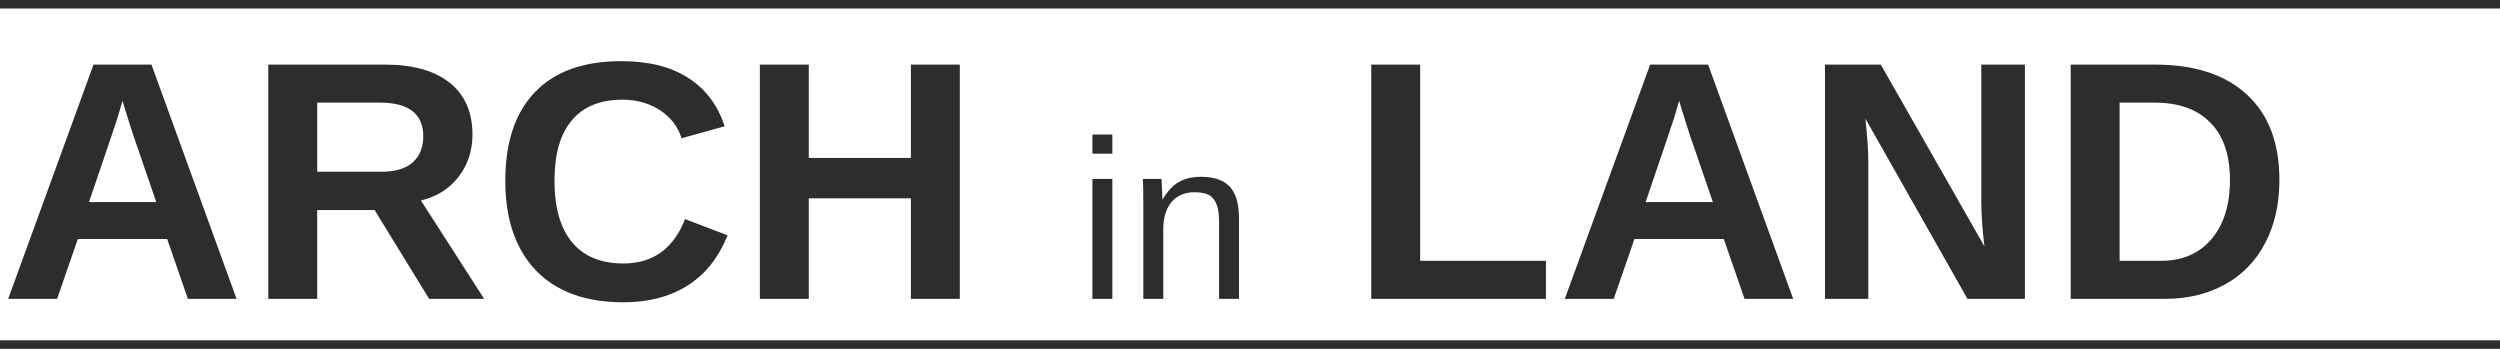
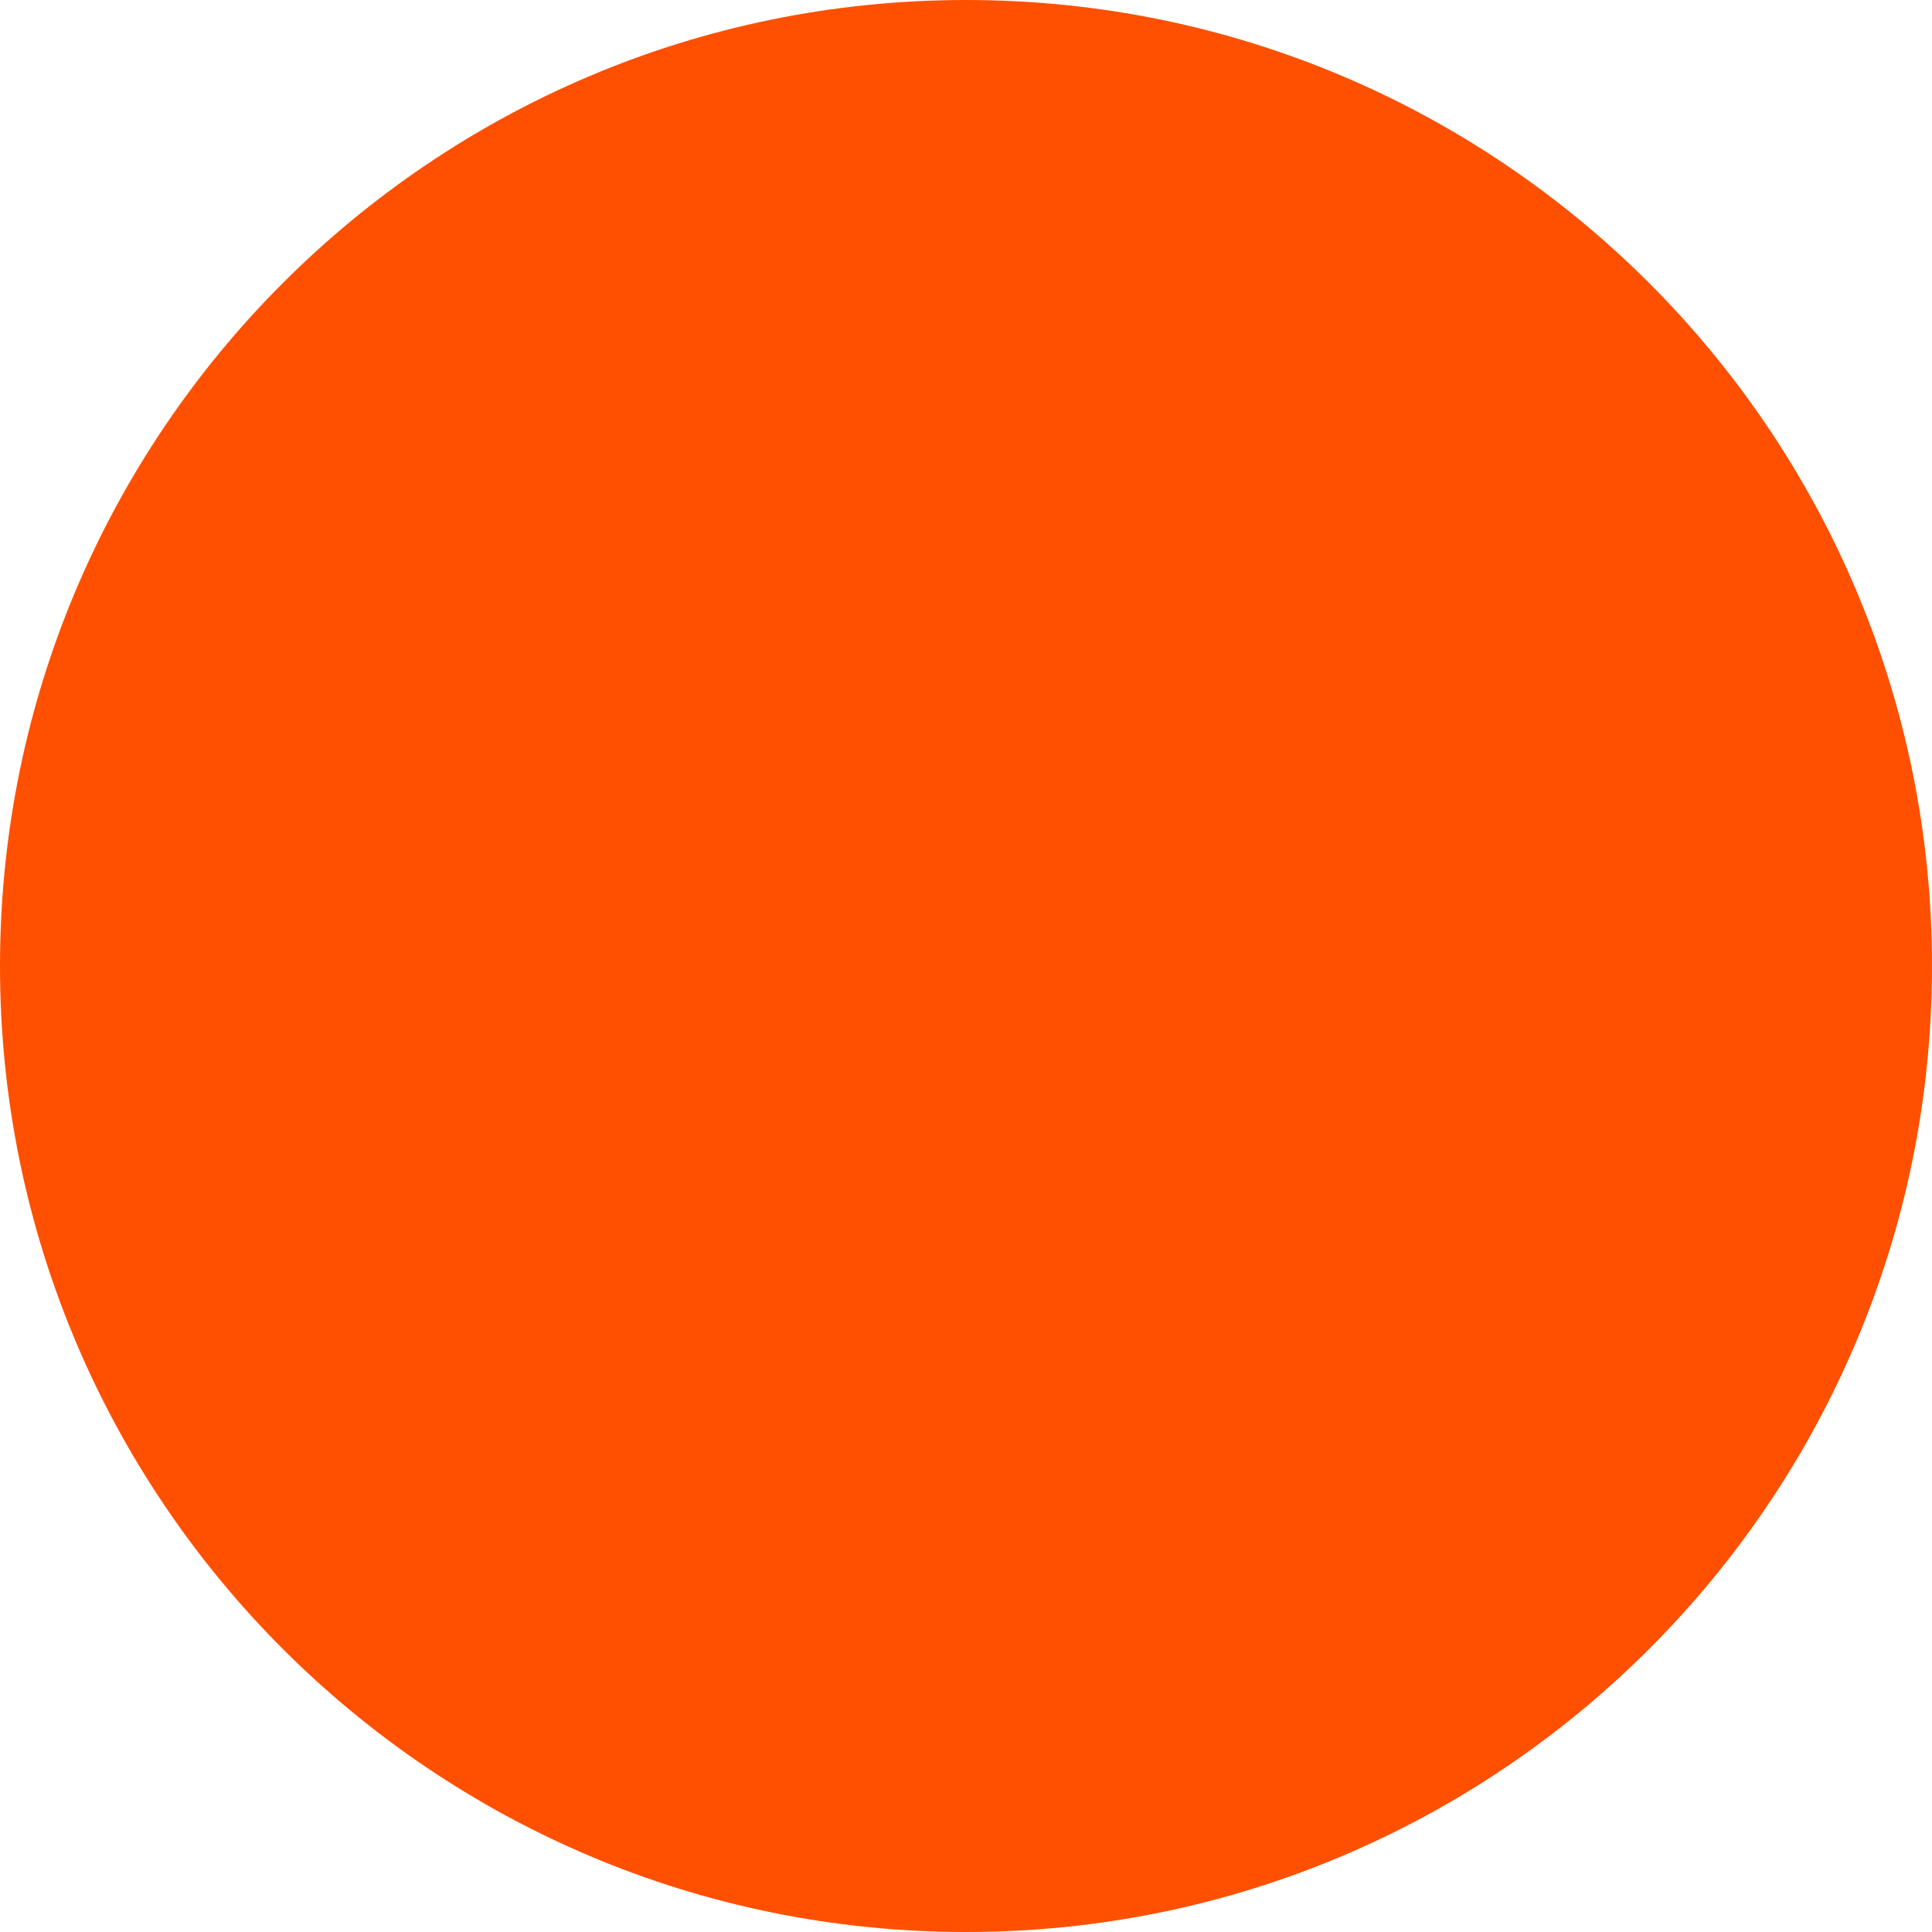
- <svg xmlns="http://www.w3.org/2000/svg" viewBox="0 0 146.921 20.5" role="img" aria-label="Architecture in Land Development logo" version="1.1" id="svg8" width="146.921" height="20.5">
+ <svg xmlns="http://www.w3.org/2000/svg" viewBox="0 0 20 20" role="img" aria-label="Architecture in Land Development logo" version="1.1" id="svg8" width="20" height="20">
  <defs id="defs12" />
-   <text xml:space="preserve" style="font-style:normal;font-weight:normal;font-size:40px;line-height:1.25;font-family:sans-serif;fill:#2d2d2d;fill-opacity:1;stroke:none" x="-0.02" y="17.561" id="text2277">
-     <tspan id="tspan2275" x="-0.02" y="17.561" style="font-style:normal;font-variant:normal;font-weight:900;font-stretch:normal;font-size:20px;font-family:Arial;-inkscape-font-specification:'Arial, Heavy';font-variant-ligatures:normal;font-variant-caps:normal;font-variant-numeric:normal;font-variant-east-asian:normal;fill:#2d2d2d;fill-opacity:1">ARCH <tspan style="font-style:normal;font-variant:normal;font-weight:normal;font-stretch:normal;font-size:13.333px;font-family:Arial;-inkscape-font-specification:'Arial, Normal';font-variant-ligatures:normal;font-variant-caps:normal;font-variant-numeric:normal;font-variant-east-asian:normal;fill:#2d2d2d;fill-opacity:1" id="tspan43821">in</tspan> LAND</tspan>
+   <text xml:space="preserve" style="font-style:normal;font-weight:normal;font-size:40px;line-height:1.25;font-family:sans-serif;fill:#000000;fill-opacity:1;stroke:none" x="10.345" y="-16.591" id="text62291">
+     <tspan id="tspan62289" x="10.345" y="-16.591" />
  </text>
-   <text xml:space="preserve" style="font-style:normal;font-weight:normal;font-size:40px;line-height:1.25;font-family:sans-serif;fill:#000000;fill-opacity:1;stroke:none" x="68.434" y="-17.463" id="text62291">
-     <tspan id="tspan62289" x="68.434" y="-17.463" />
+   <text xml:space="preserve" style="font-style:normal;font-weight:normal;font-size:40px;line-height:1.25;font-family:sans-serif;fill:#000000;fill-opacity:1;stroke:none" x="3.208" y="-36.322" id="text64425">
+     <tspan id="tspan64423" x="3.208" y="-36.322" />
  </text>
-   <text xml:space="preserve" style="font-style:normal;font-weight:normal;font-size:40px;line-height:1.25;font-family:sans-serif;fill:#000000;fill-opacity:1;stroke:none" x="61.297" y="-37.194" id="text64425">
-     <tspan id="tspan64423" x="61.297" y="-37.194" />
+   <text xml:space="preserve" style="font-style:normal;font-weight:normal;font-size:40px;line-height:1.25;font-family:sans-serif;fill:#000000;fill-opacity:1;stroke:none" x="-14.529" y="-39.051" id="text66409">
+     <tspan id="tspan66407" x="-14.529" y="-39.051" />
  </text>
-   <text xml:space="preserve" style="font-style:normal;font-weight:normal;font-size:40px;line-height:1.25;font-family:sans-serif;fill:#000000;fill-opacity:1;stroke:none" x="43.56" y="-39.923" id="text66409">
-     <tspan id="tspan66407" x="43.56" y="-39.923" />
+   <text xml:space="preserve" style="font-style:normal;font-weight:normal;font-size:40px;line-height:1.25;font-family:sans-serif;fill:#000000;fill-opacity:1;stroke:none" x="-19.357" y="-37.057" id="text67645">
+     <tspan id="tspan67643" x="-19.357" y="-37.057" />
  </text>
-   <text xml:space="preserve" style="font-style:normal;font-weight:normal;font-size:40px;line-height:1.25;font-family:sans-serif;fill:#000000;fill-opacity:1;stroke:none" x="38.732" y="-37.929" id="text67645">
-     <tspan id="tspan67643" x="38.732" y="-37.929" />
-   </text>
-   <rect style="fill:#2d2d2d;fill-opacity:1;stroke-width:0.766;stroke-linecap:round;stroke-linejoin:round;paint-order:markers stroke fill" id="rect76902" width="146.921" height="0.5" x="0" y="20" />
-   <rect style="fill:#2d2d2d;fill-opacity:1;stroke-width:0.766;stroke-linecap:round;stroke-linejoin:round;paint-order:markers stroke fill" id="rect76902-4" width="146.921" height="0.5" x="0" y="0" />
+   <circle style="fill:#fe5000;fill-opacity:1;stroke-width:2;stroke-linecap:round;stroke-linejoin:round;paint-order:markers stroke fill" id="path936" cx="10" cy="10" r="10" />
</svg>
